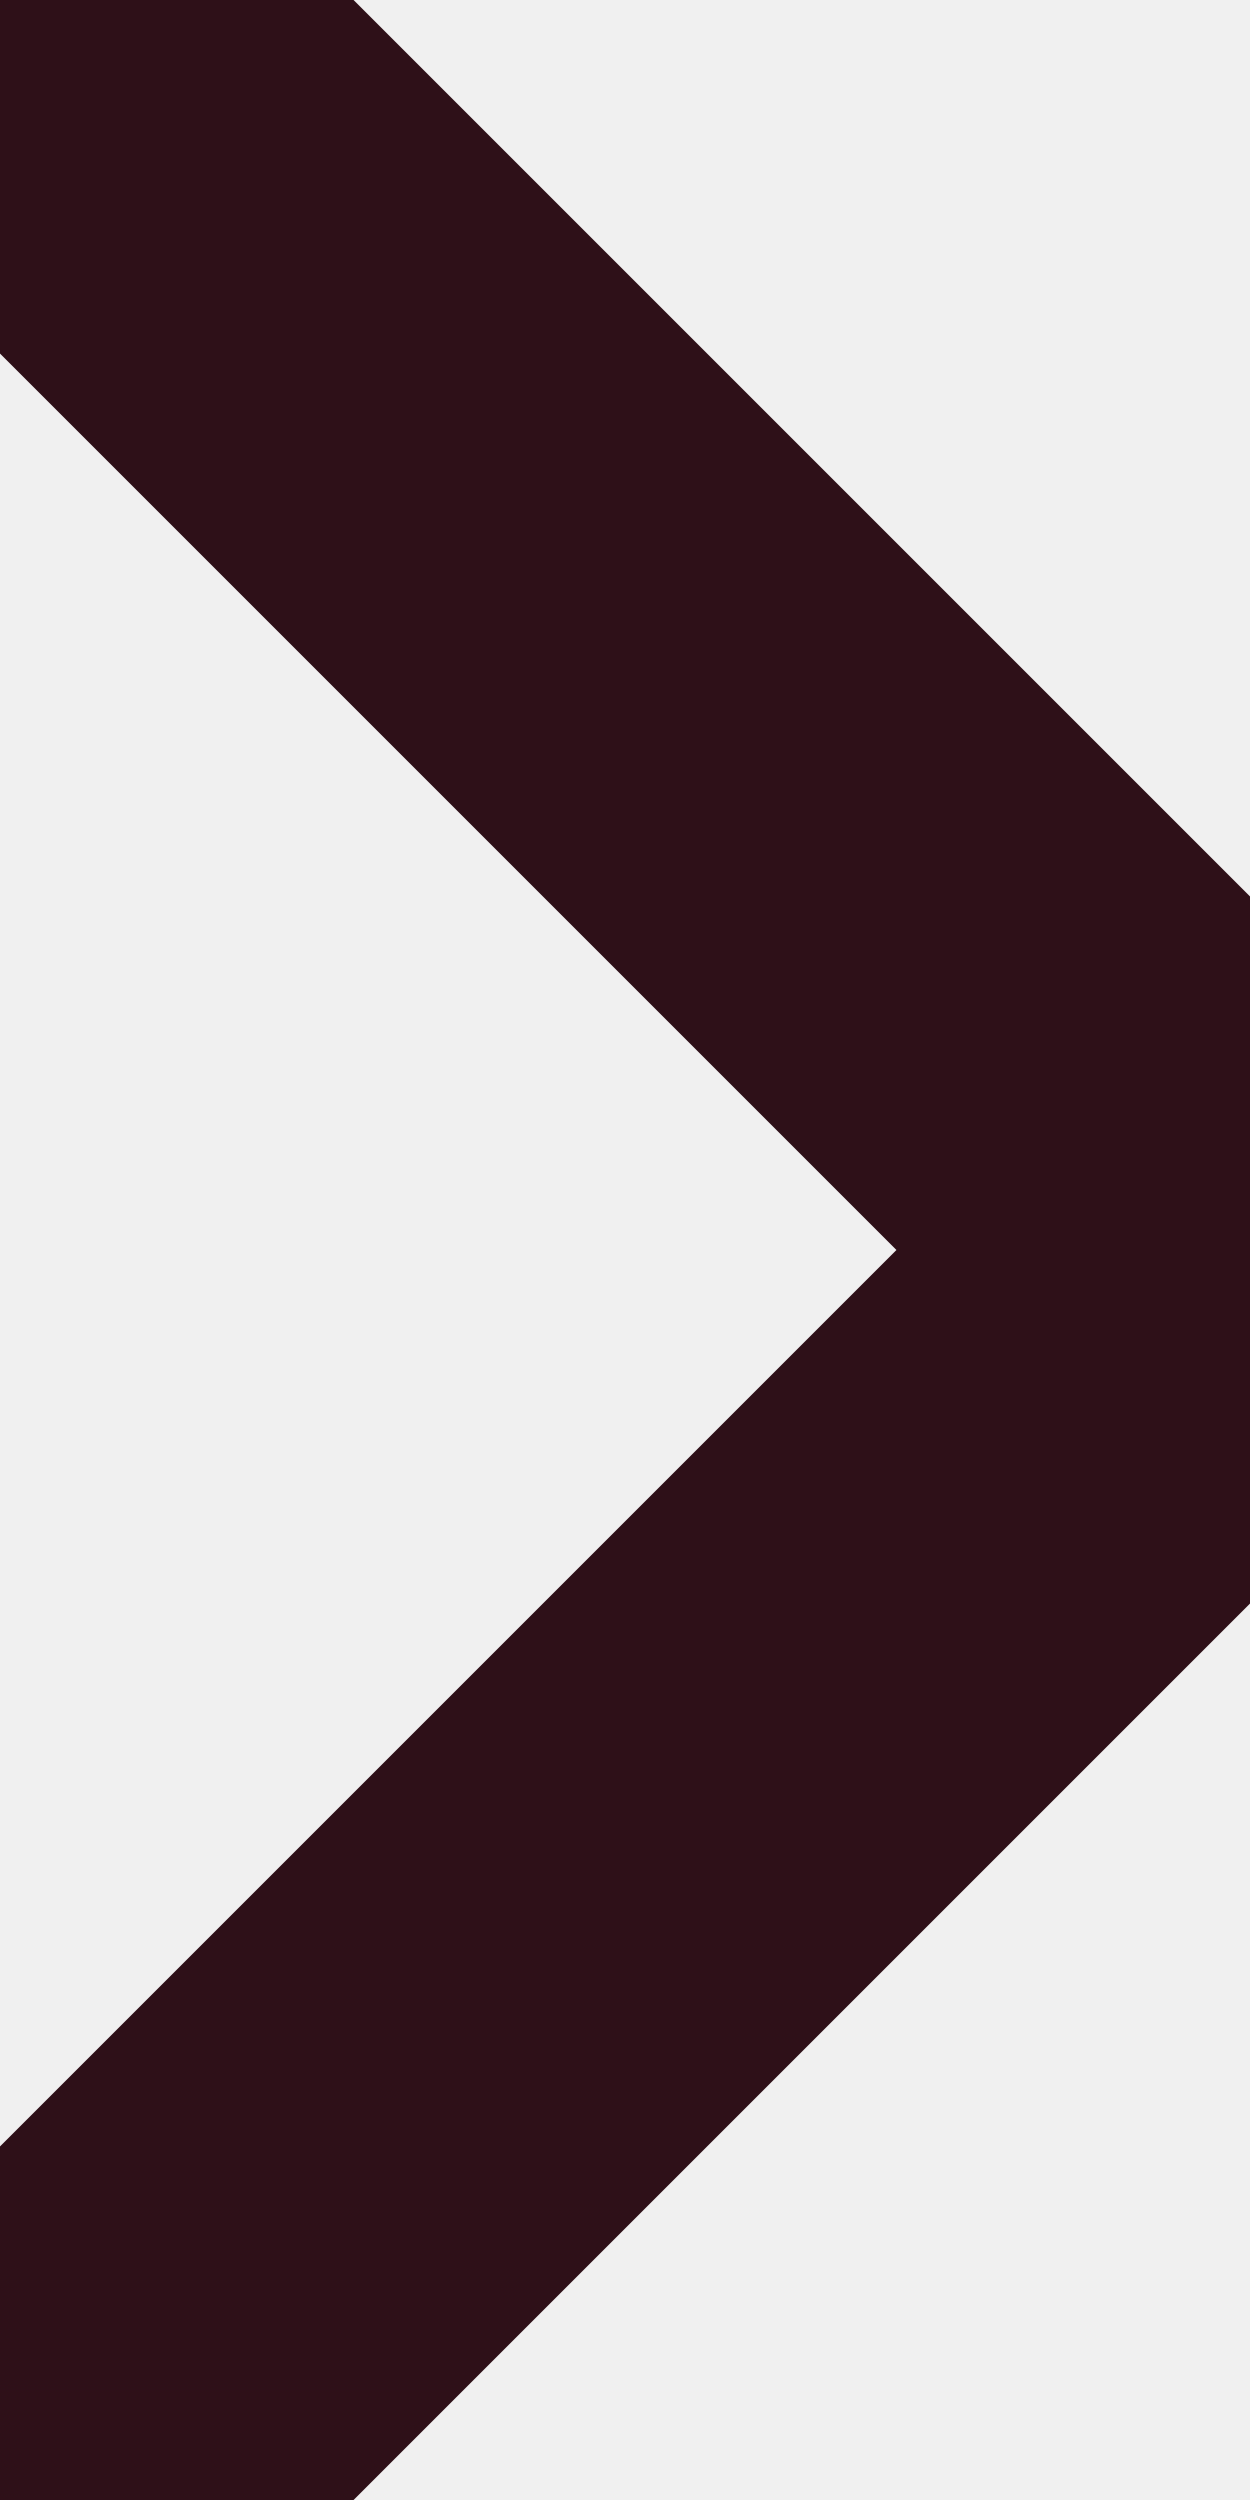
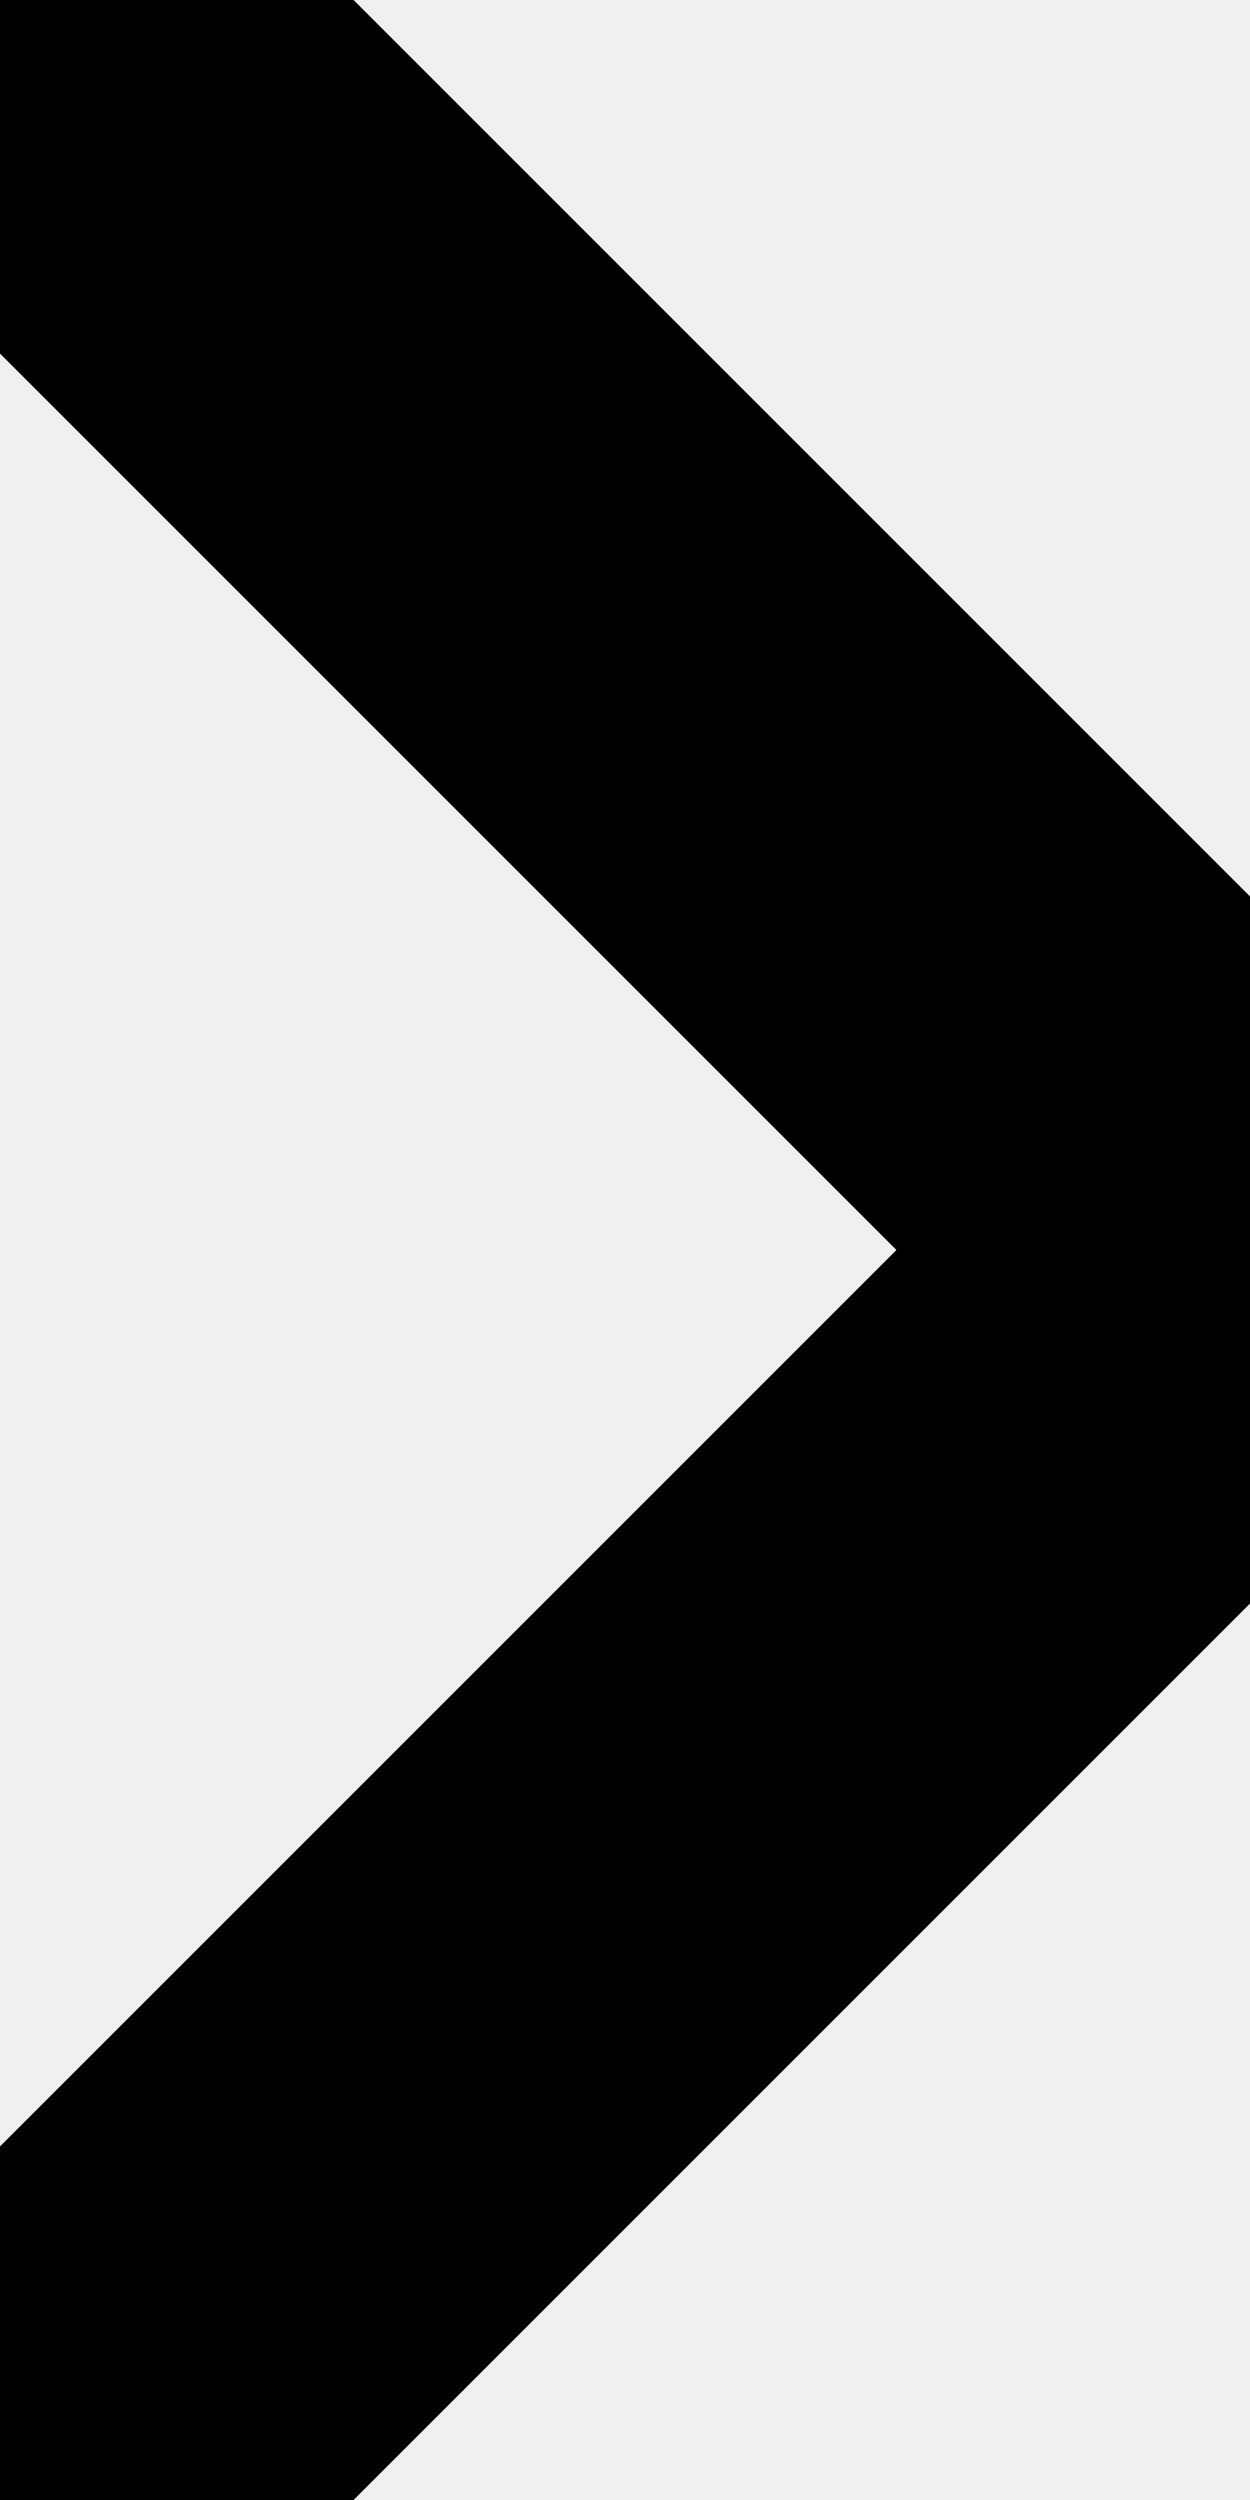
<svg xmlns="http://www.w3.org/2000/svg" width="5" height="10" viewBox="0 0 5 10" fill="none">
  <g clip-path="url(#clip0_63_3)">
-     <path d="M0 0L5 5L0 10" stroke="#2E1018" stroke-width="2" stroke-linecap="round" stroke-linejoin="round" />
+     <path d="M0 0L5 5L0 10" stroke="currentColor" stroke-width="2" stroke-linecap="round" stroke-linejoin="round" />
  </g>
  <defs>
    <clipPath id="clip0_63_3">
-       <rect width="5" height="10" fill="white" />
+       <rect width="5" height="10" fill="red" />
    </clipPath>
  </defs>
</svg>
